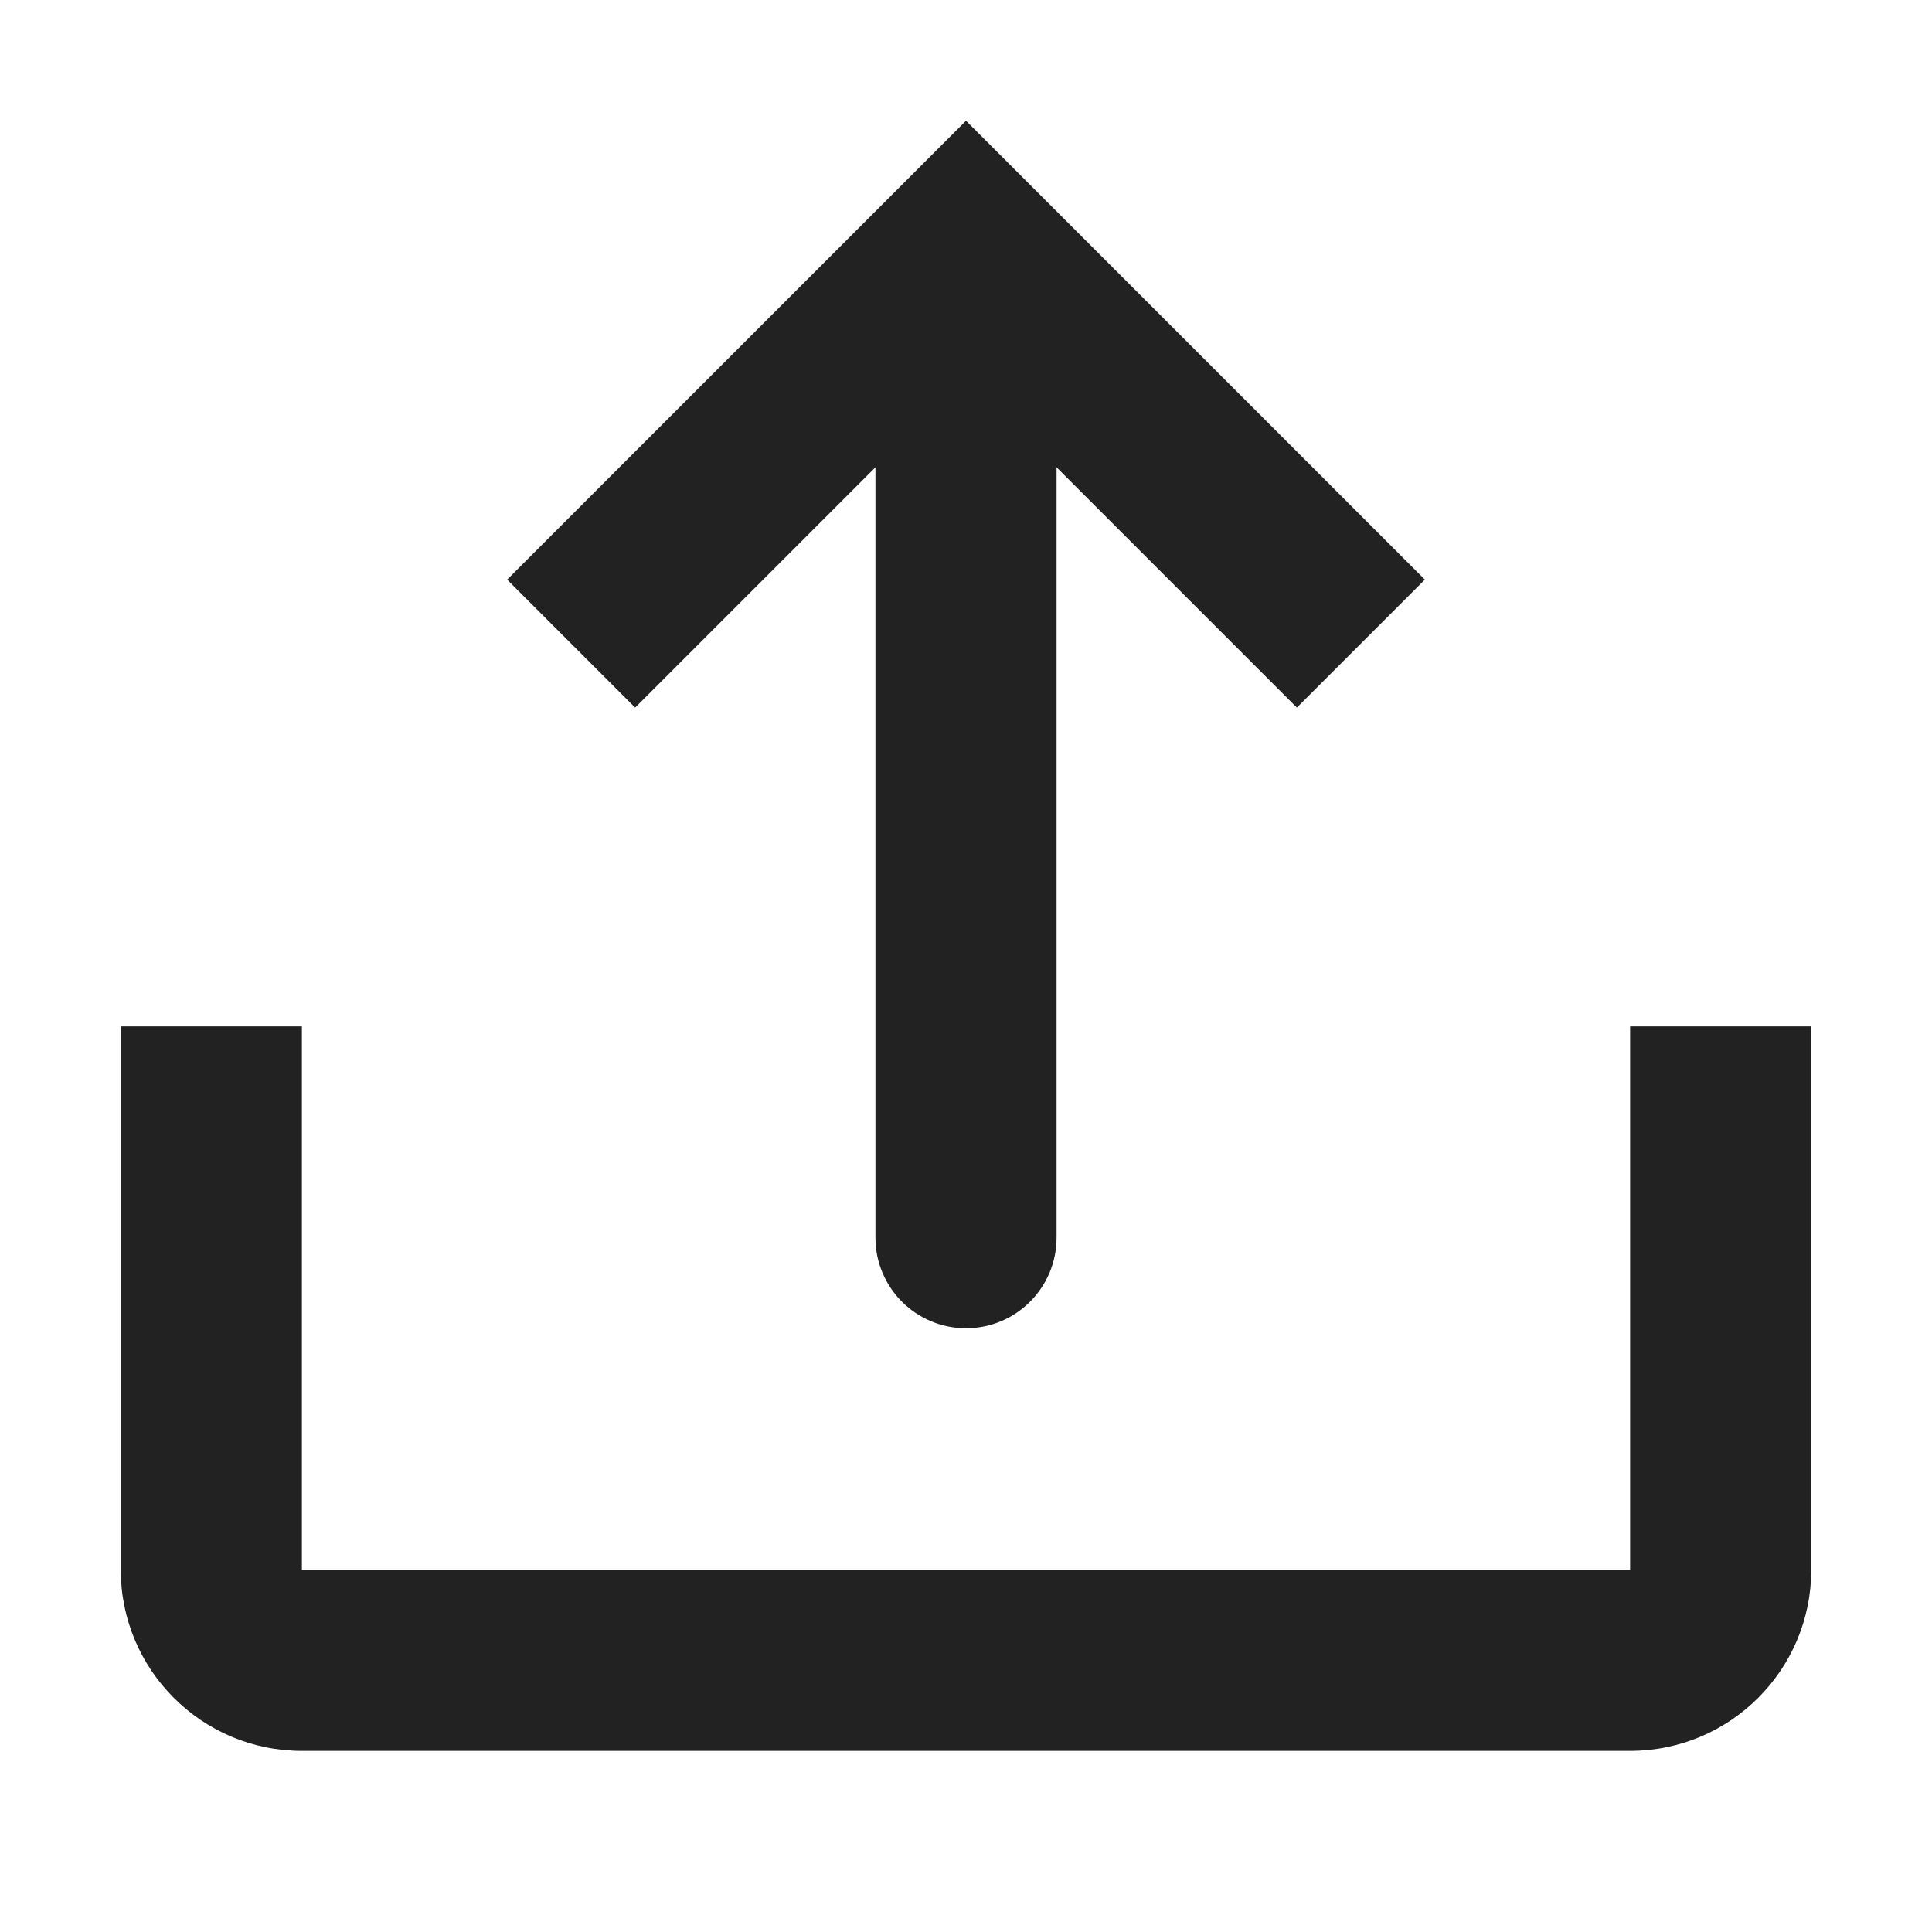
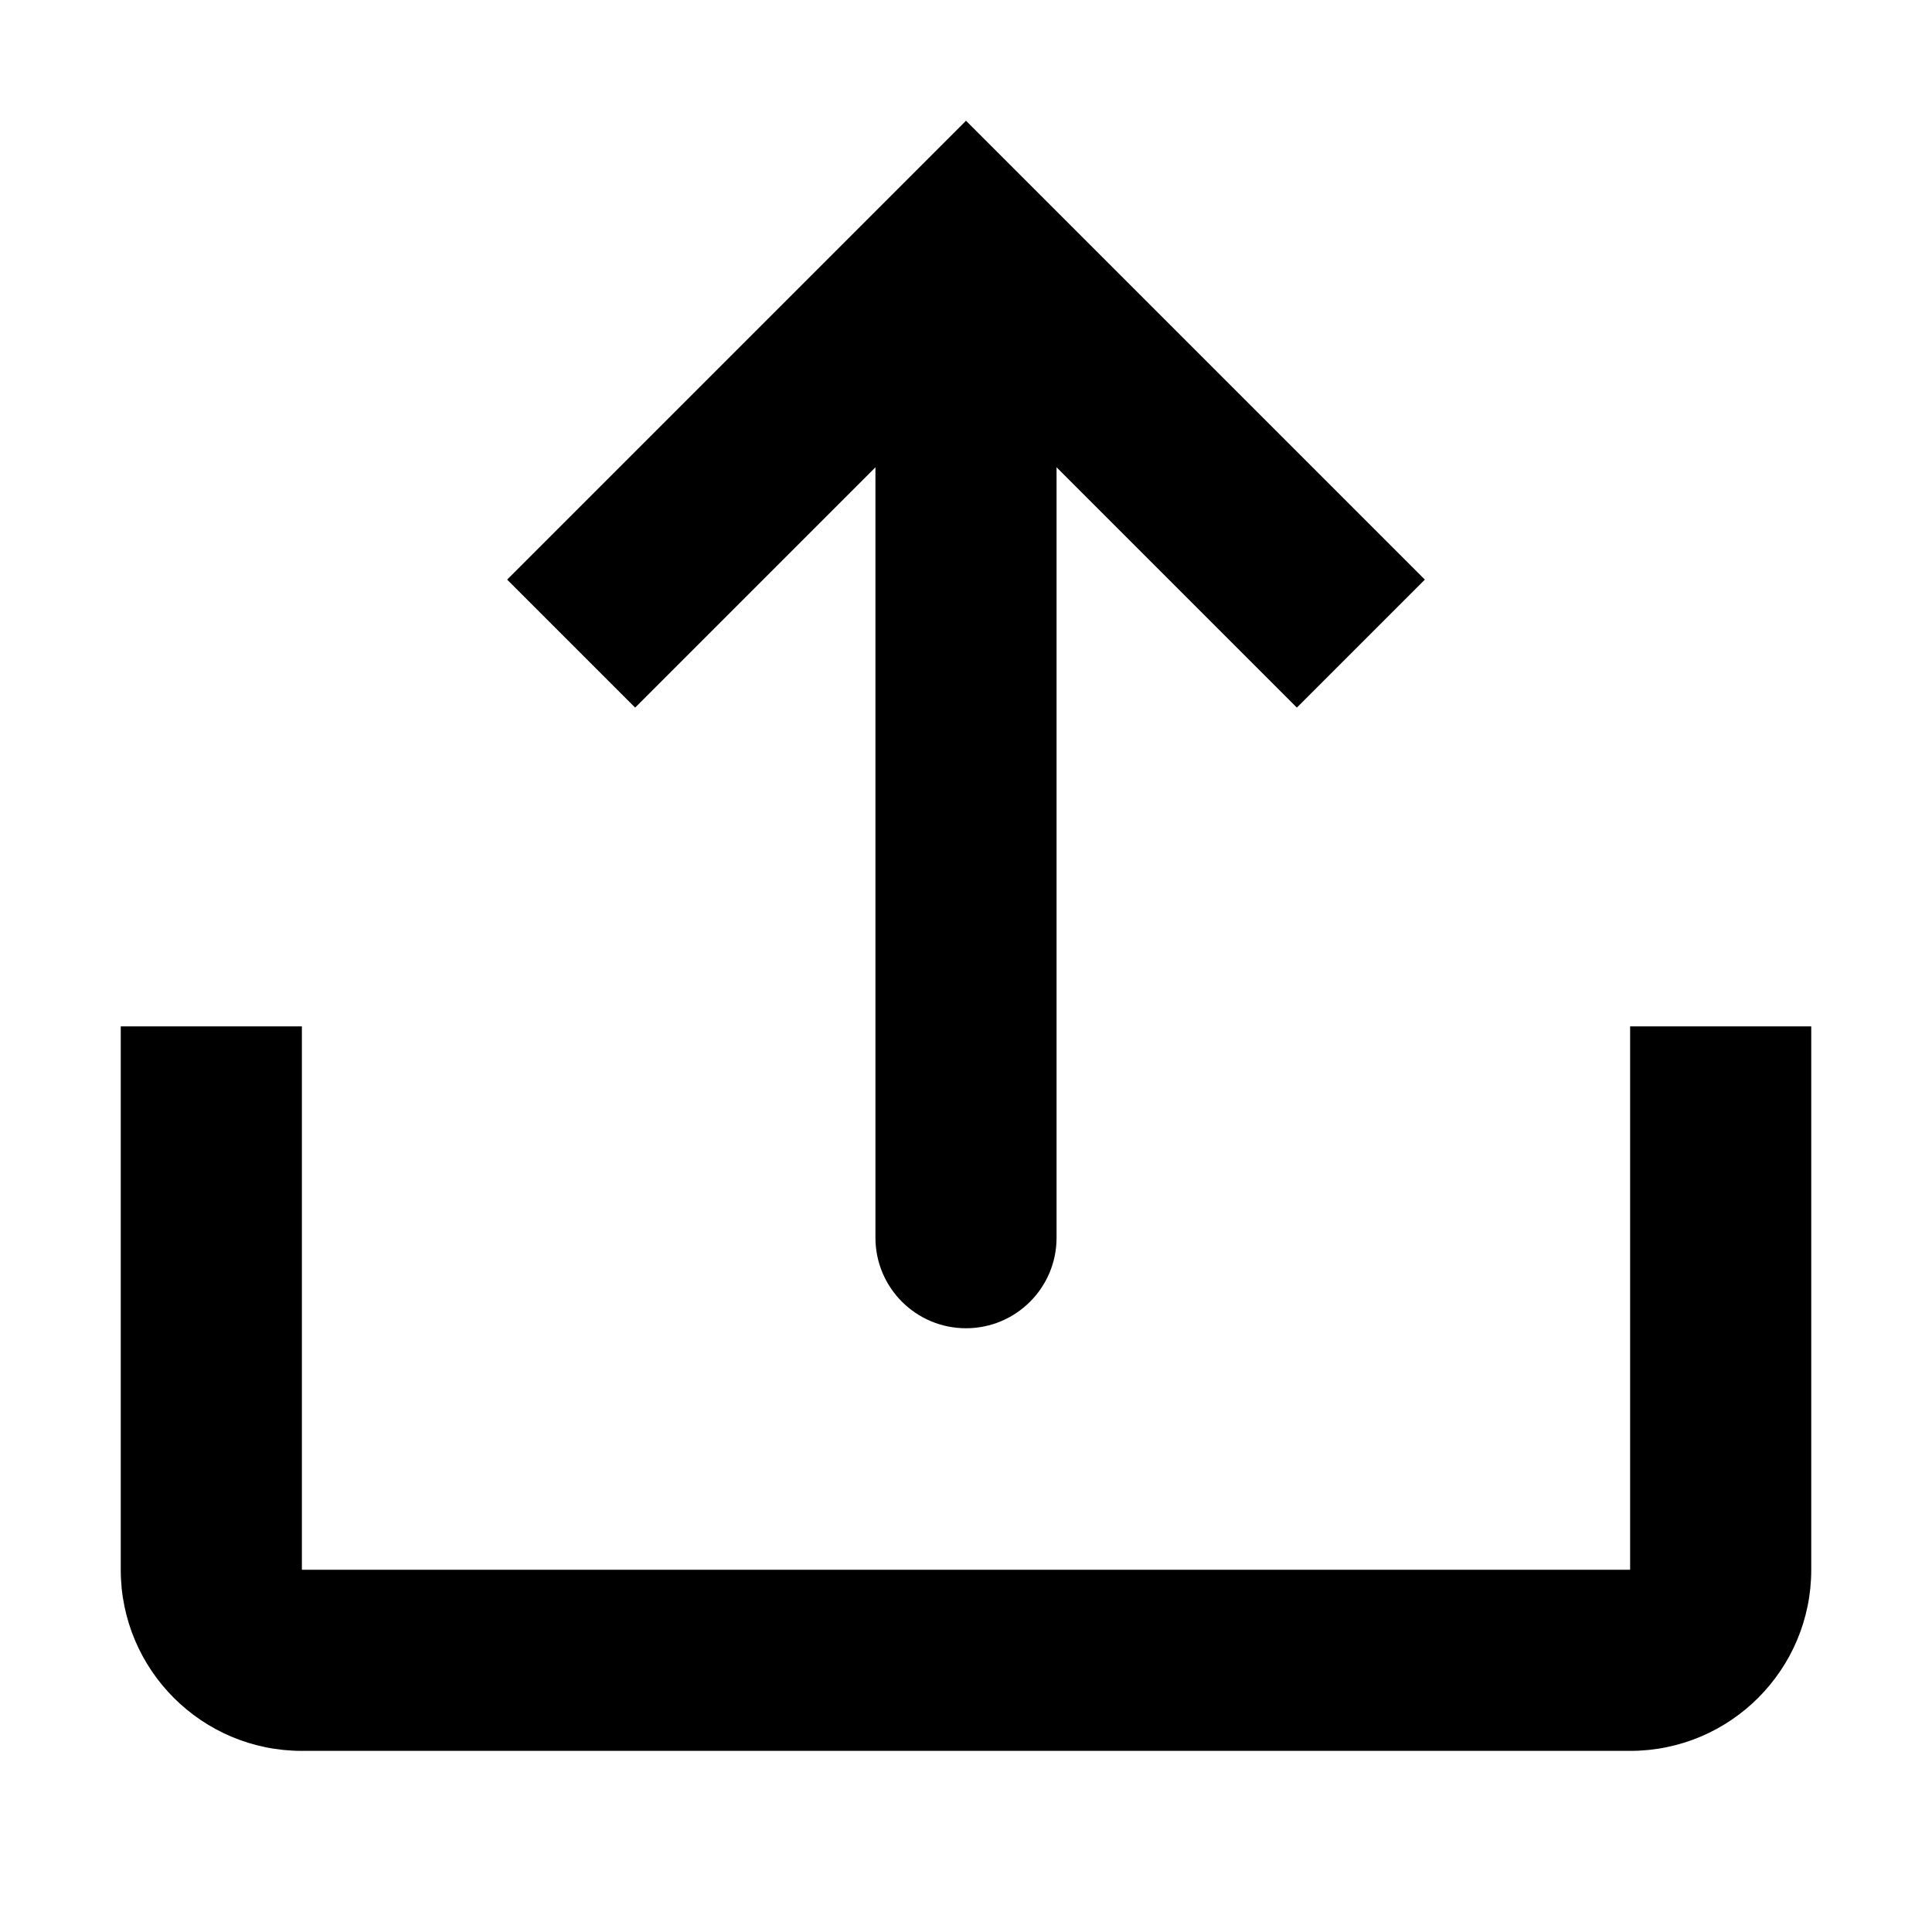
<svg xmlns="http://www.w3.org/2000/svg" width="16" height="16" viewBox="0 0 16 16">
-   <g fill="#222">
+   <g fill="currentColor">
    <path d="M1 8.5h1.5V13h11V8.5H15V13a1.5 1.5 0 0 1-1.5 1.5h-11A1.5 1.5 0 0 1 1 13z" />
    <rect x="7.25" y="3" width="1.5" height="8" rx=".75" />
    <path d="M8 1l3.8 3.8-1.06 1.06L8 3.12 5.26 5.86 4.2 4.8z" />
  </g>
</svg>
